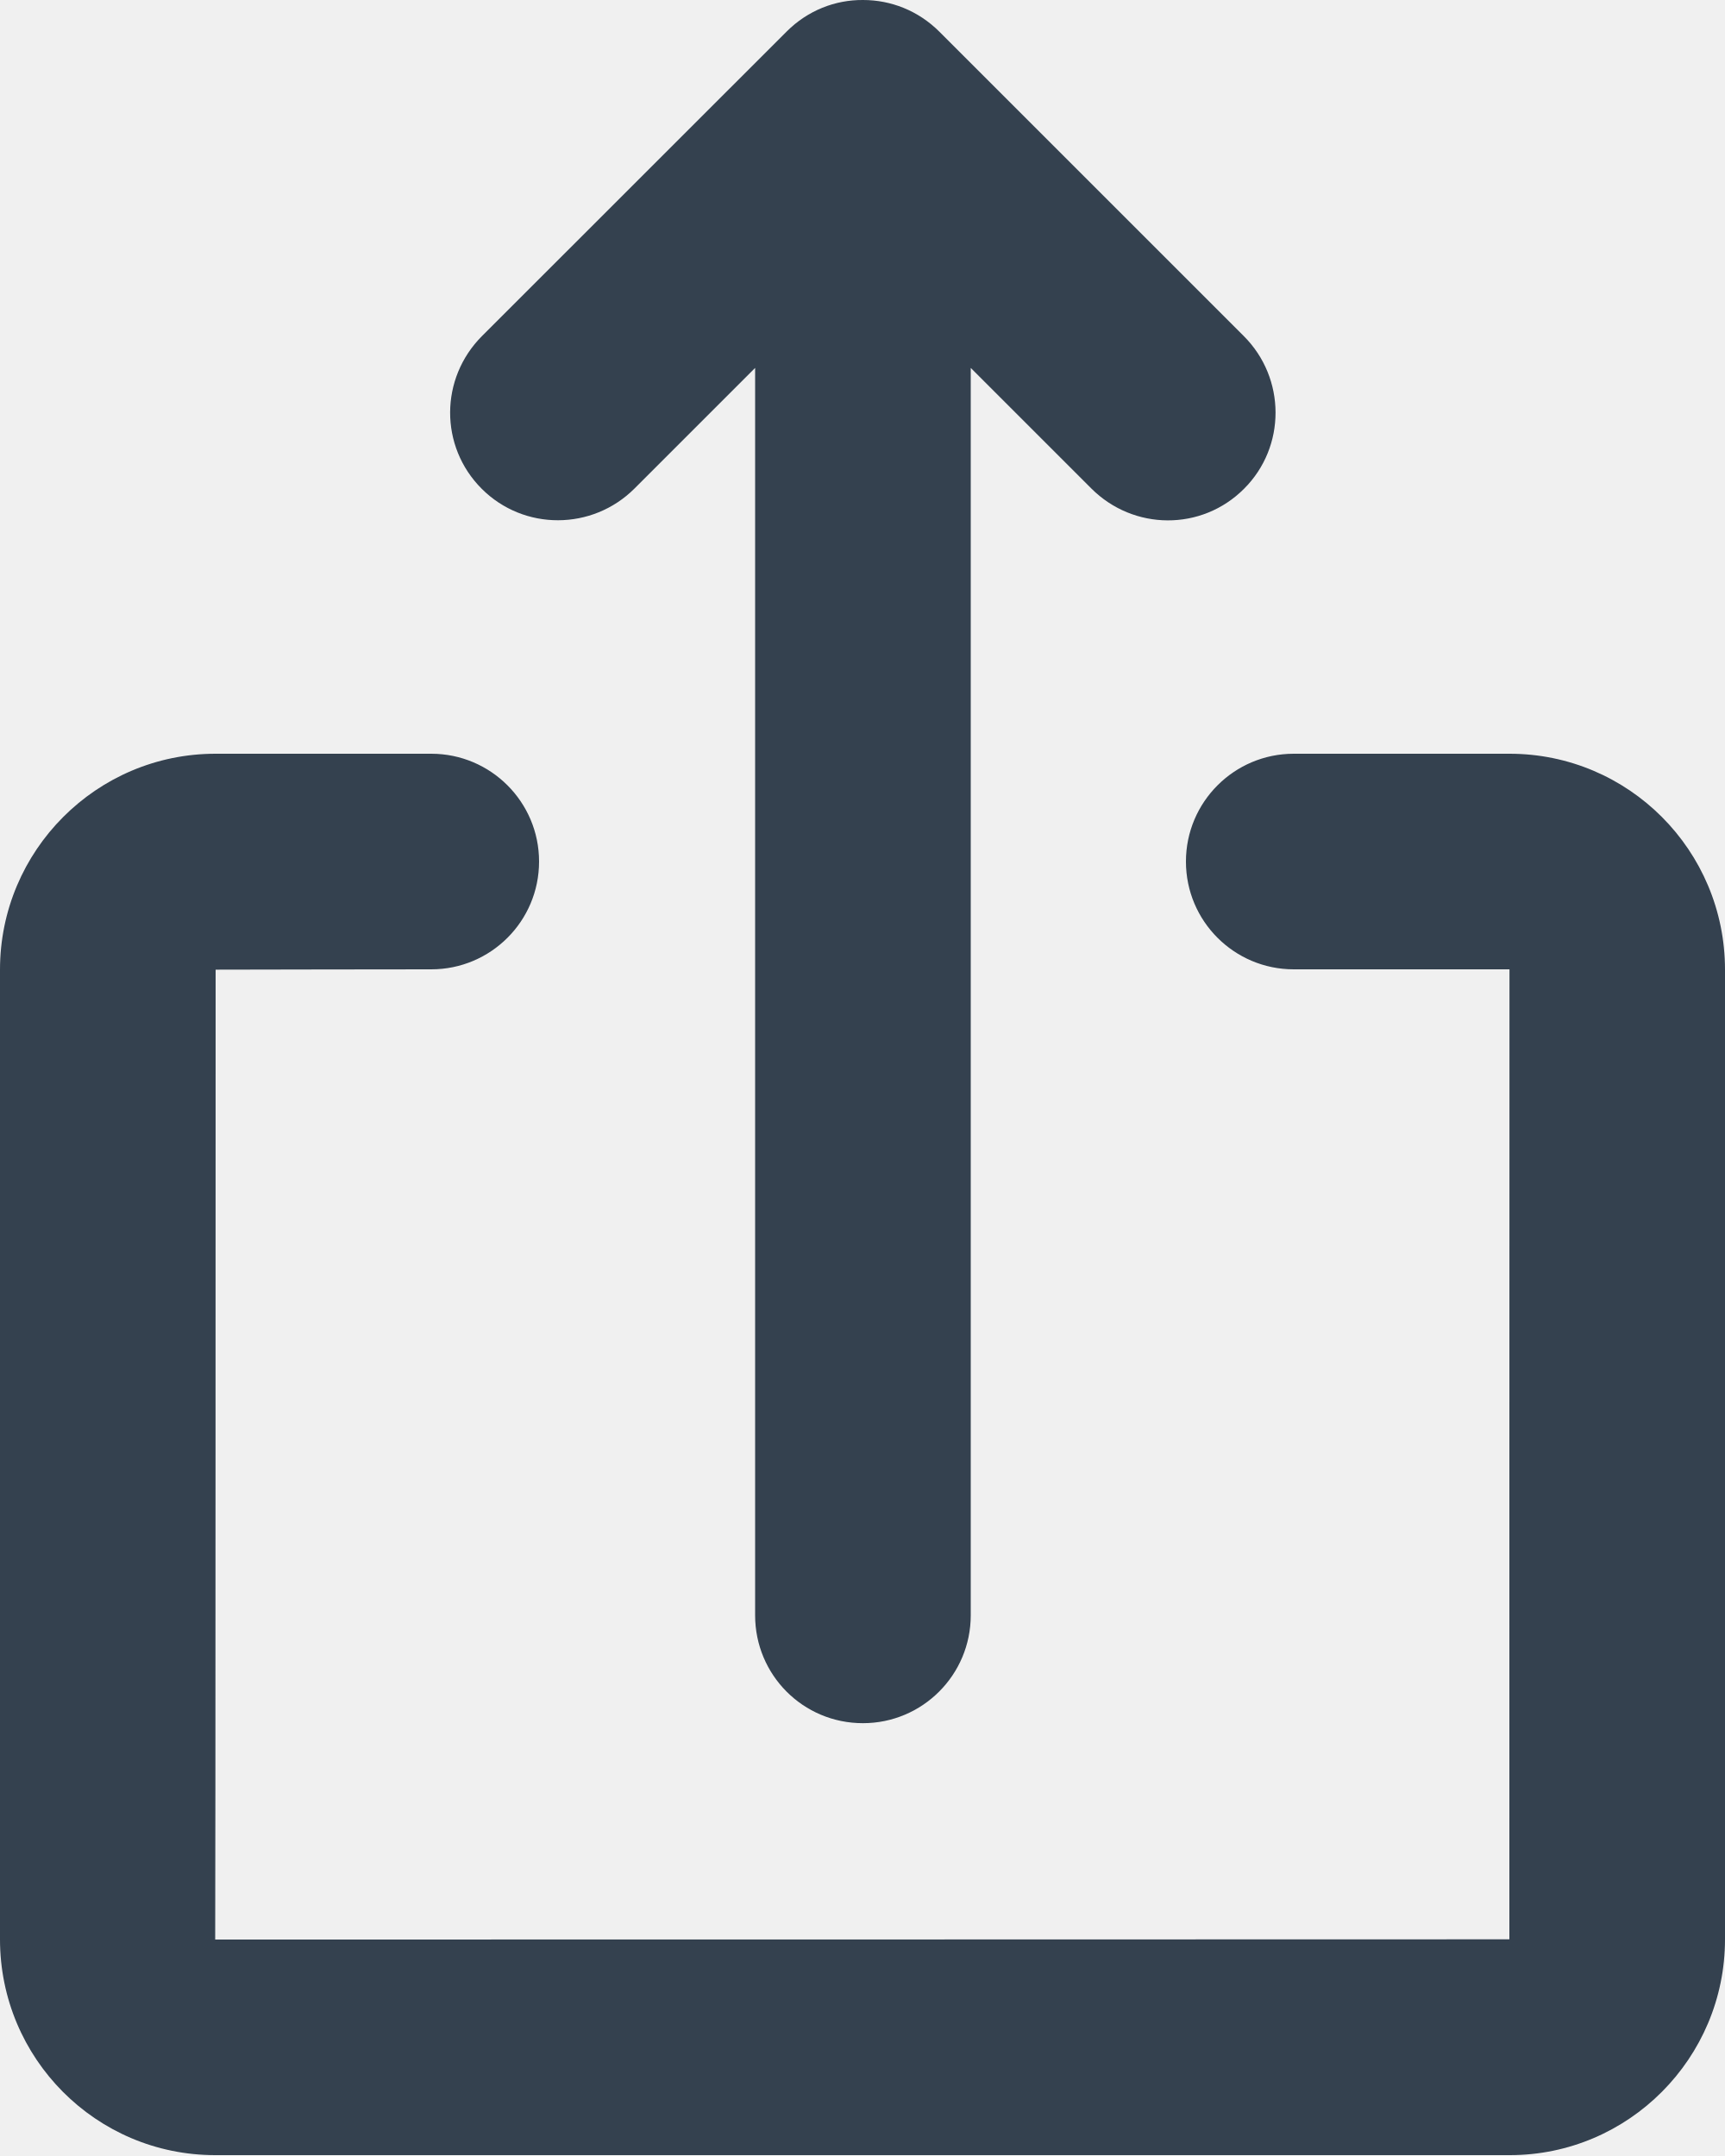
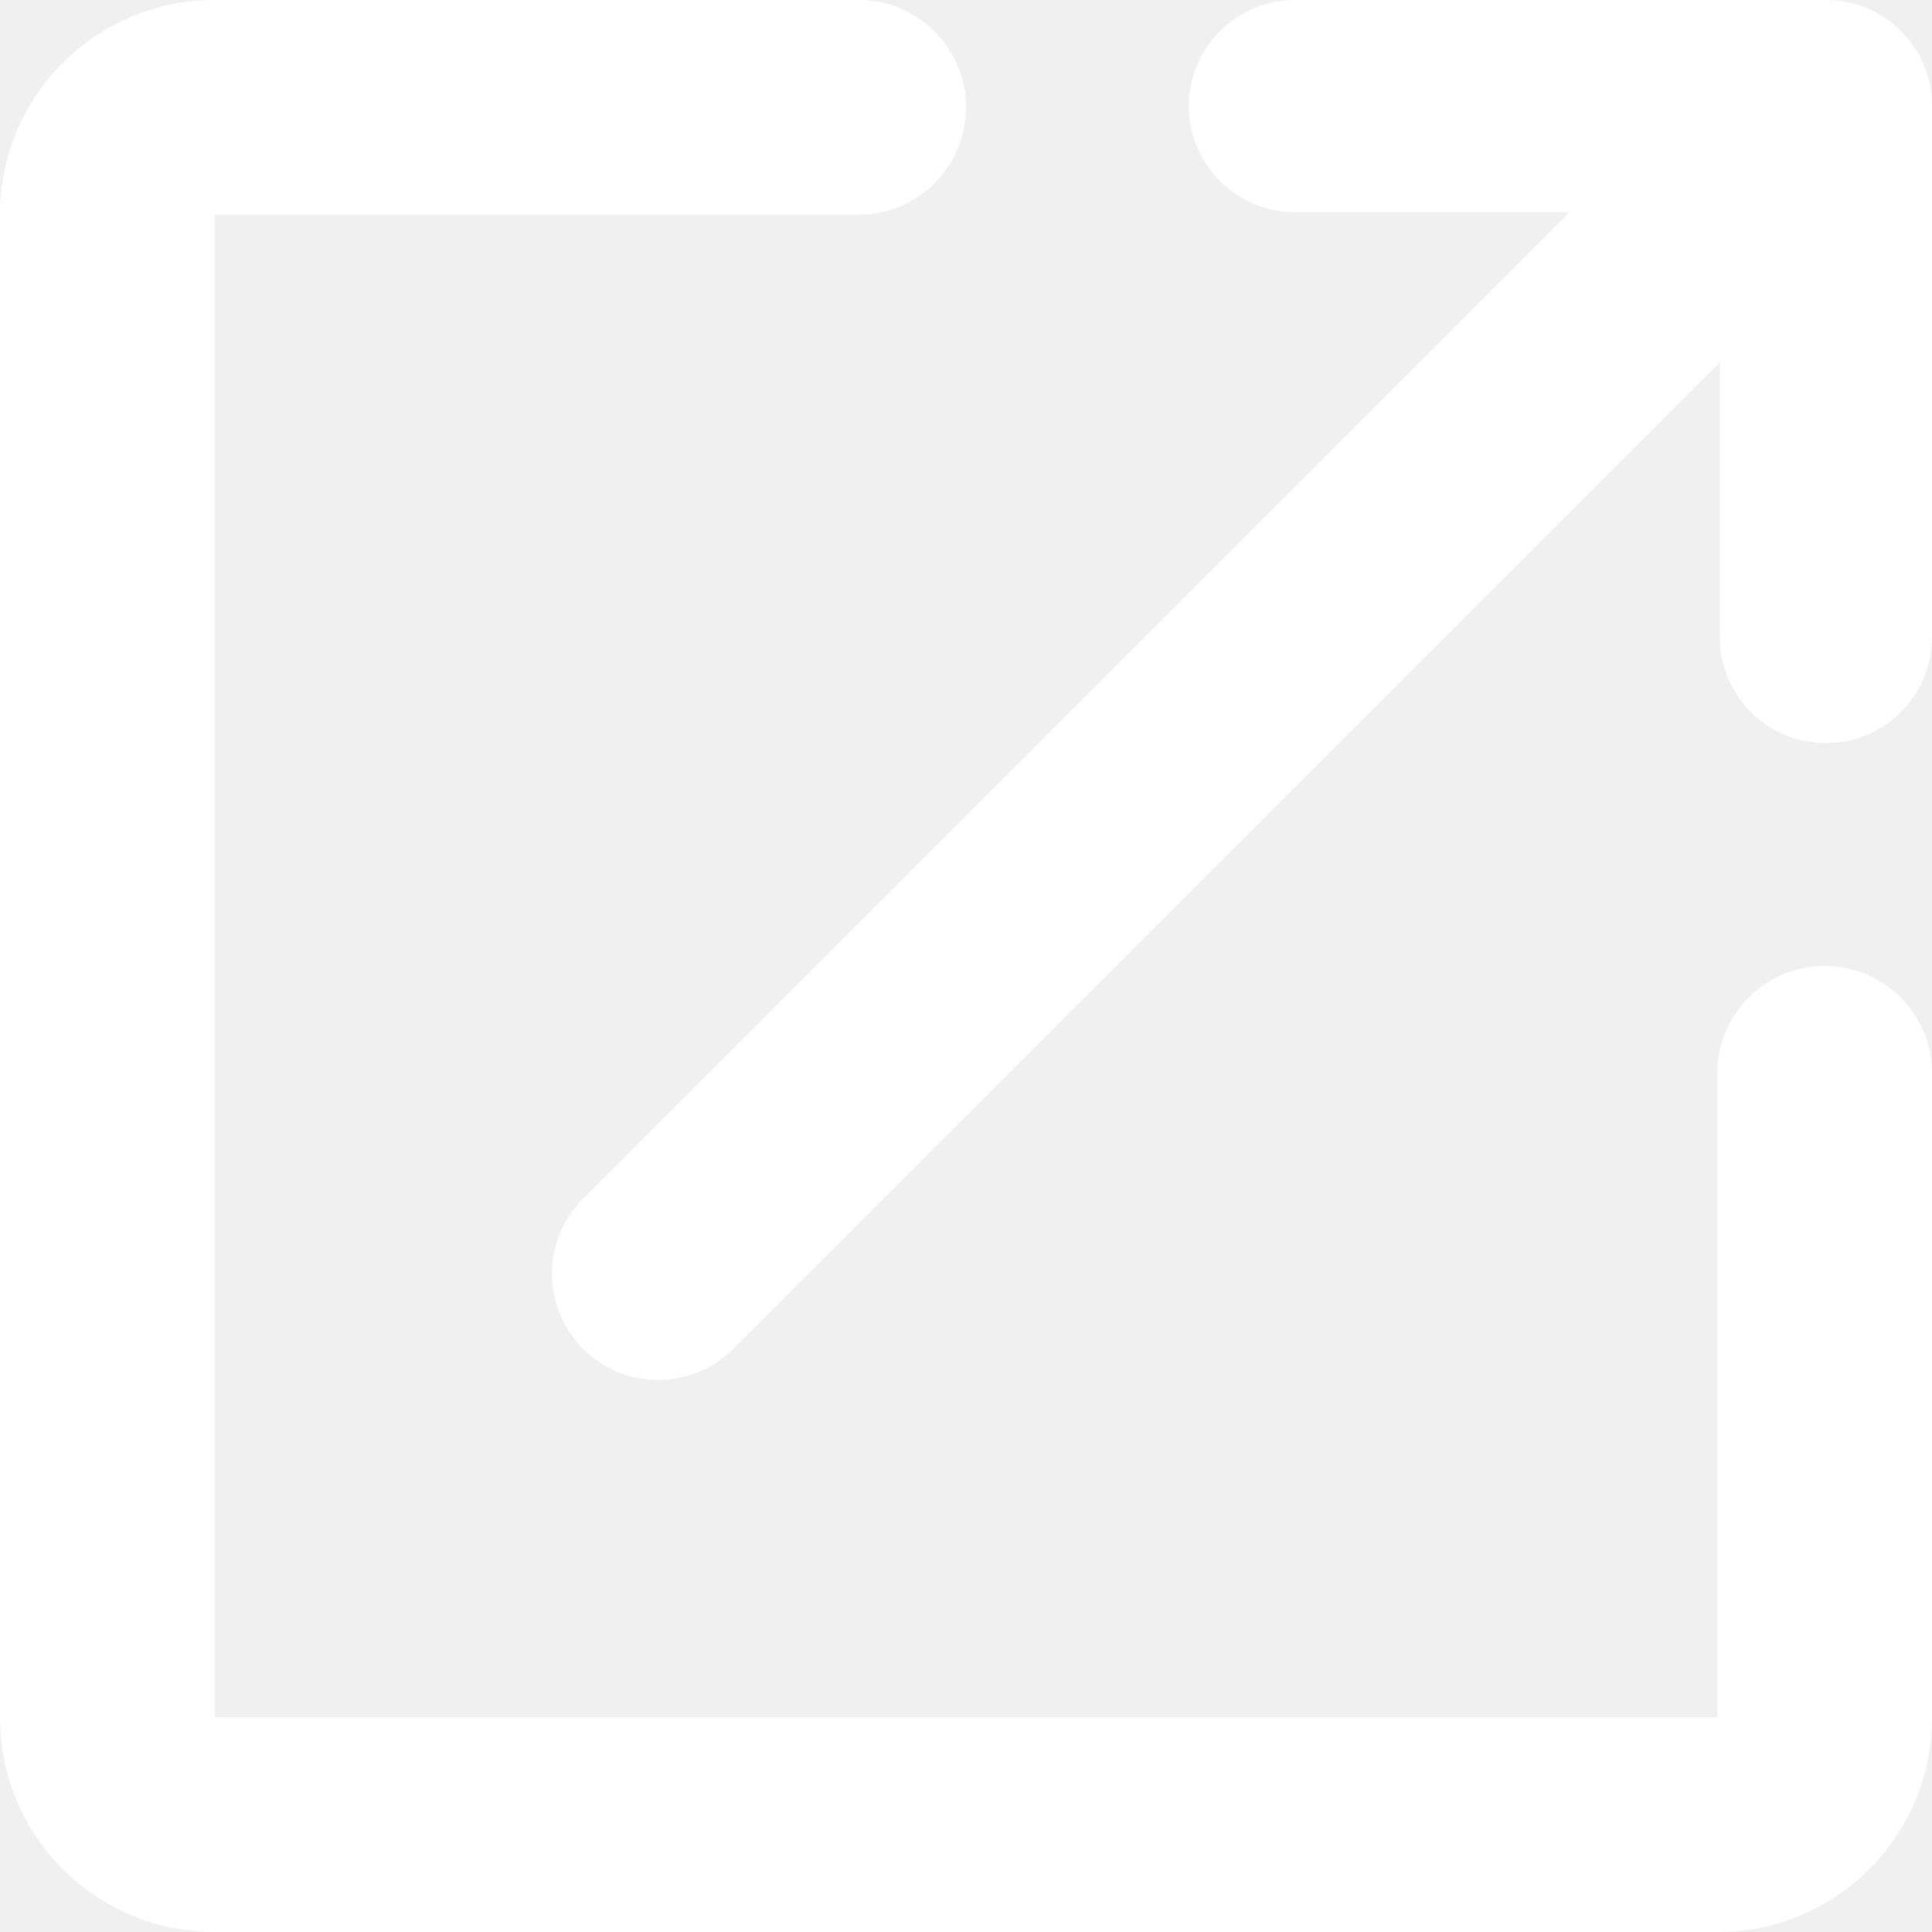
- <svg xmlns="http://www.w3.org/2000/svg" width="16px" height="20px" viewBox="0 0 16 20" version="1.1">
+ <svg xmlns="http://www.w3.org/2000/svg" width="14px" height="14px" viewBox="0 0 14 14" version="1.1">
  <defs />
-   <g id="➡️-Boards-&amp;-Posts" stroke="none" stroke-width="1" fill="none" fill-rule="evenodd">
-     <g id="All-Posts-Mobile" transform="translate(-250, -298)" fill="#34414F" fill-rule="nonzero">
-       <g id="Group-20" transform="translate(223, 187)">
-         <path d="M41.001,119.992 L39,119.992 C38.448,119.992 38,119.545 38,118.992 C38,118.44 38.448,117.992 39,117.992 L41.001,117.992 C42.106,117.992 43,118.889 43,119.995 L43,128.99 C43,130.093 42.105,130.992 41.004,130.992 L28.996,130.992 C27.892,130.992 27,130.095 27,128.99 L27,119.995 C27,118.89 27.896,117.992 28.999,117.992 L31,117.992 C31.552,117.992 32,118.44 32,118.992 C32,119.545 31.552,119.992 31,119.992 C31,119.992 29,119.994 29,119.995 C29,119.995 28.999,128.992 28.996,128.992 C28.996,128.992 41,128.991 41,128.99 C41,128.99 41,119.992 41.001,119.992 Z M32.886,115.531 C32.494,115.923 31.859,115.925 31.468,115.534 C31.075,115.141 31.079,114.509 31.471,114.117 C31.471,114.117 34.295,111.294 34.297,111.292 C34.493,111.096 34.748,110.998 35.005,111 C35.261,111 35.516,111.097 35.714,111.295 L38.536,114.117 C38.928,114.508 38.93,115.144 38.539,115.534 C38.146,115.928 37.514,115.923 37.122,115.531 L36.004,114.413 L36.004,125.984 C36.004,126.537 35.556,126.985 35.004,126.985 C34.448,126.985 34.004,126.537 34.004,125.984 L34.004,114.413 L32.886,115.531 Z" id="Combined-Shape" />
+   <g id="Must-see" stroke="none" stroke-width="1" fill="none" fill-rule="evenodd">
+     <g id="June-20:-Mobile-stream-menu" transform="translate(-249, -283)" fill="#FFFFFF" fill-rule="nonzero">
+       <g id="Group-5" transform="translate(0, 89)">
+         <g id="Group-14" transform="translate(231, 36)">
+           <path d="M30.462,160.626 L23.313,167.775 C23.013,168.075 22.526,168.075 22.225,167.775 C21.925,167.474 21.925,166.987 22.225,166.687 L29.374,159.538 L27.385,159.538 C26.96,159.538 26.615,159.194 26.615,158.769 C26.615,158.344 26.96,158 27.385,158 L31.231,158 C31.656,158 32,158.344 32,158.769 L32,162.615 C32,163.04 31.656,163.385 31.231,163.385 C30.806,163.385 30.462,163.04 30.462,162.615 L30.462,160.626 Z M30.444,165.778 C30.444,165.348 30.793,165 31.222,165 C31.652,165 32,165.348 32,165.778 L32,170.446 C32,171.305 31.305,172 30.445,172 L19.555,172 C18.696,172 18,171.305 18,170.445 L18,159.555 C18,158.697 18.695,158 19.554,158 L24.222,158 C24.652,158 25,158.348 25,158.778 C25,159.207 24.652,159.556 24.222,159.556 L19.556,159.556 L19.556,170.444 L30.444,170.444 L30.444,165.778 Z" id="Combined-Shape" />
+         </g>
      </g>
    </g>
  </g>
</svg>
